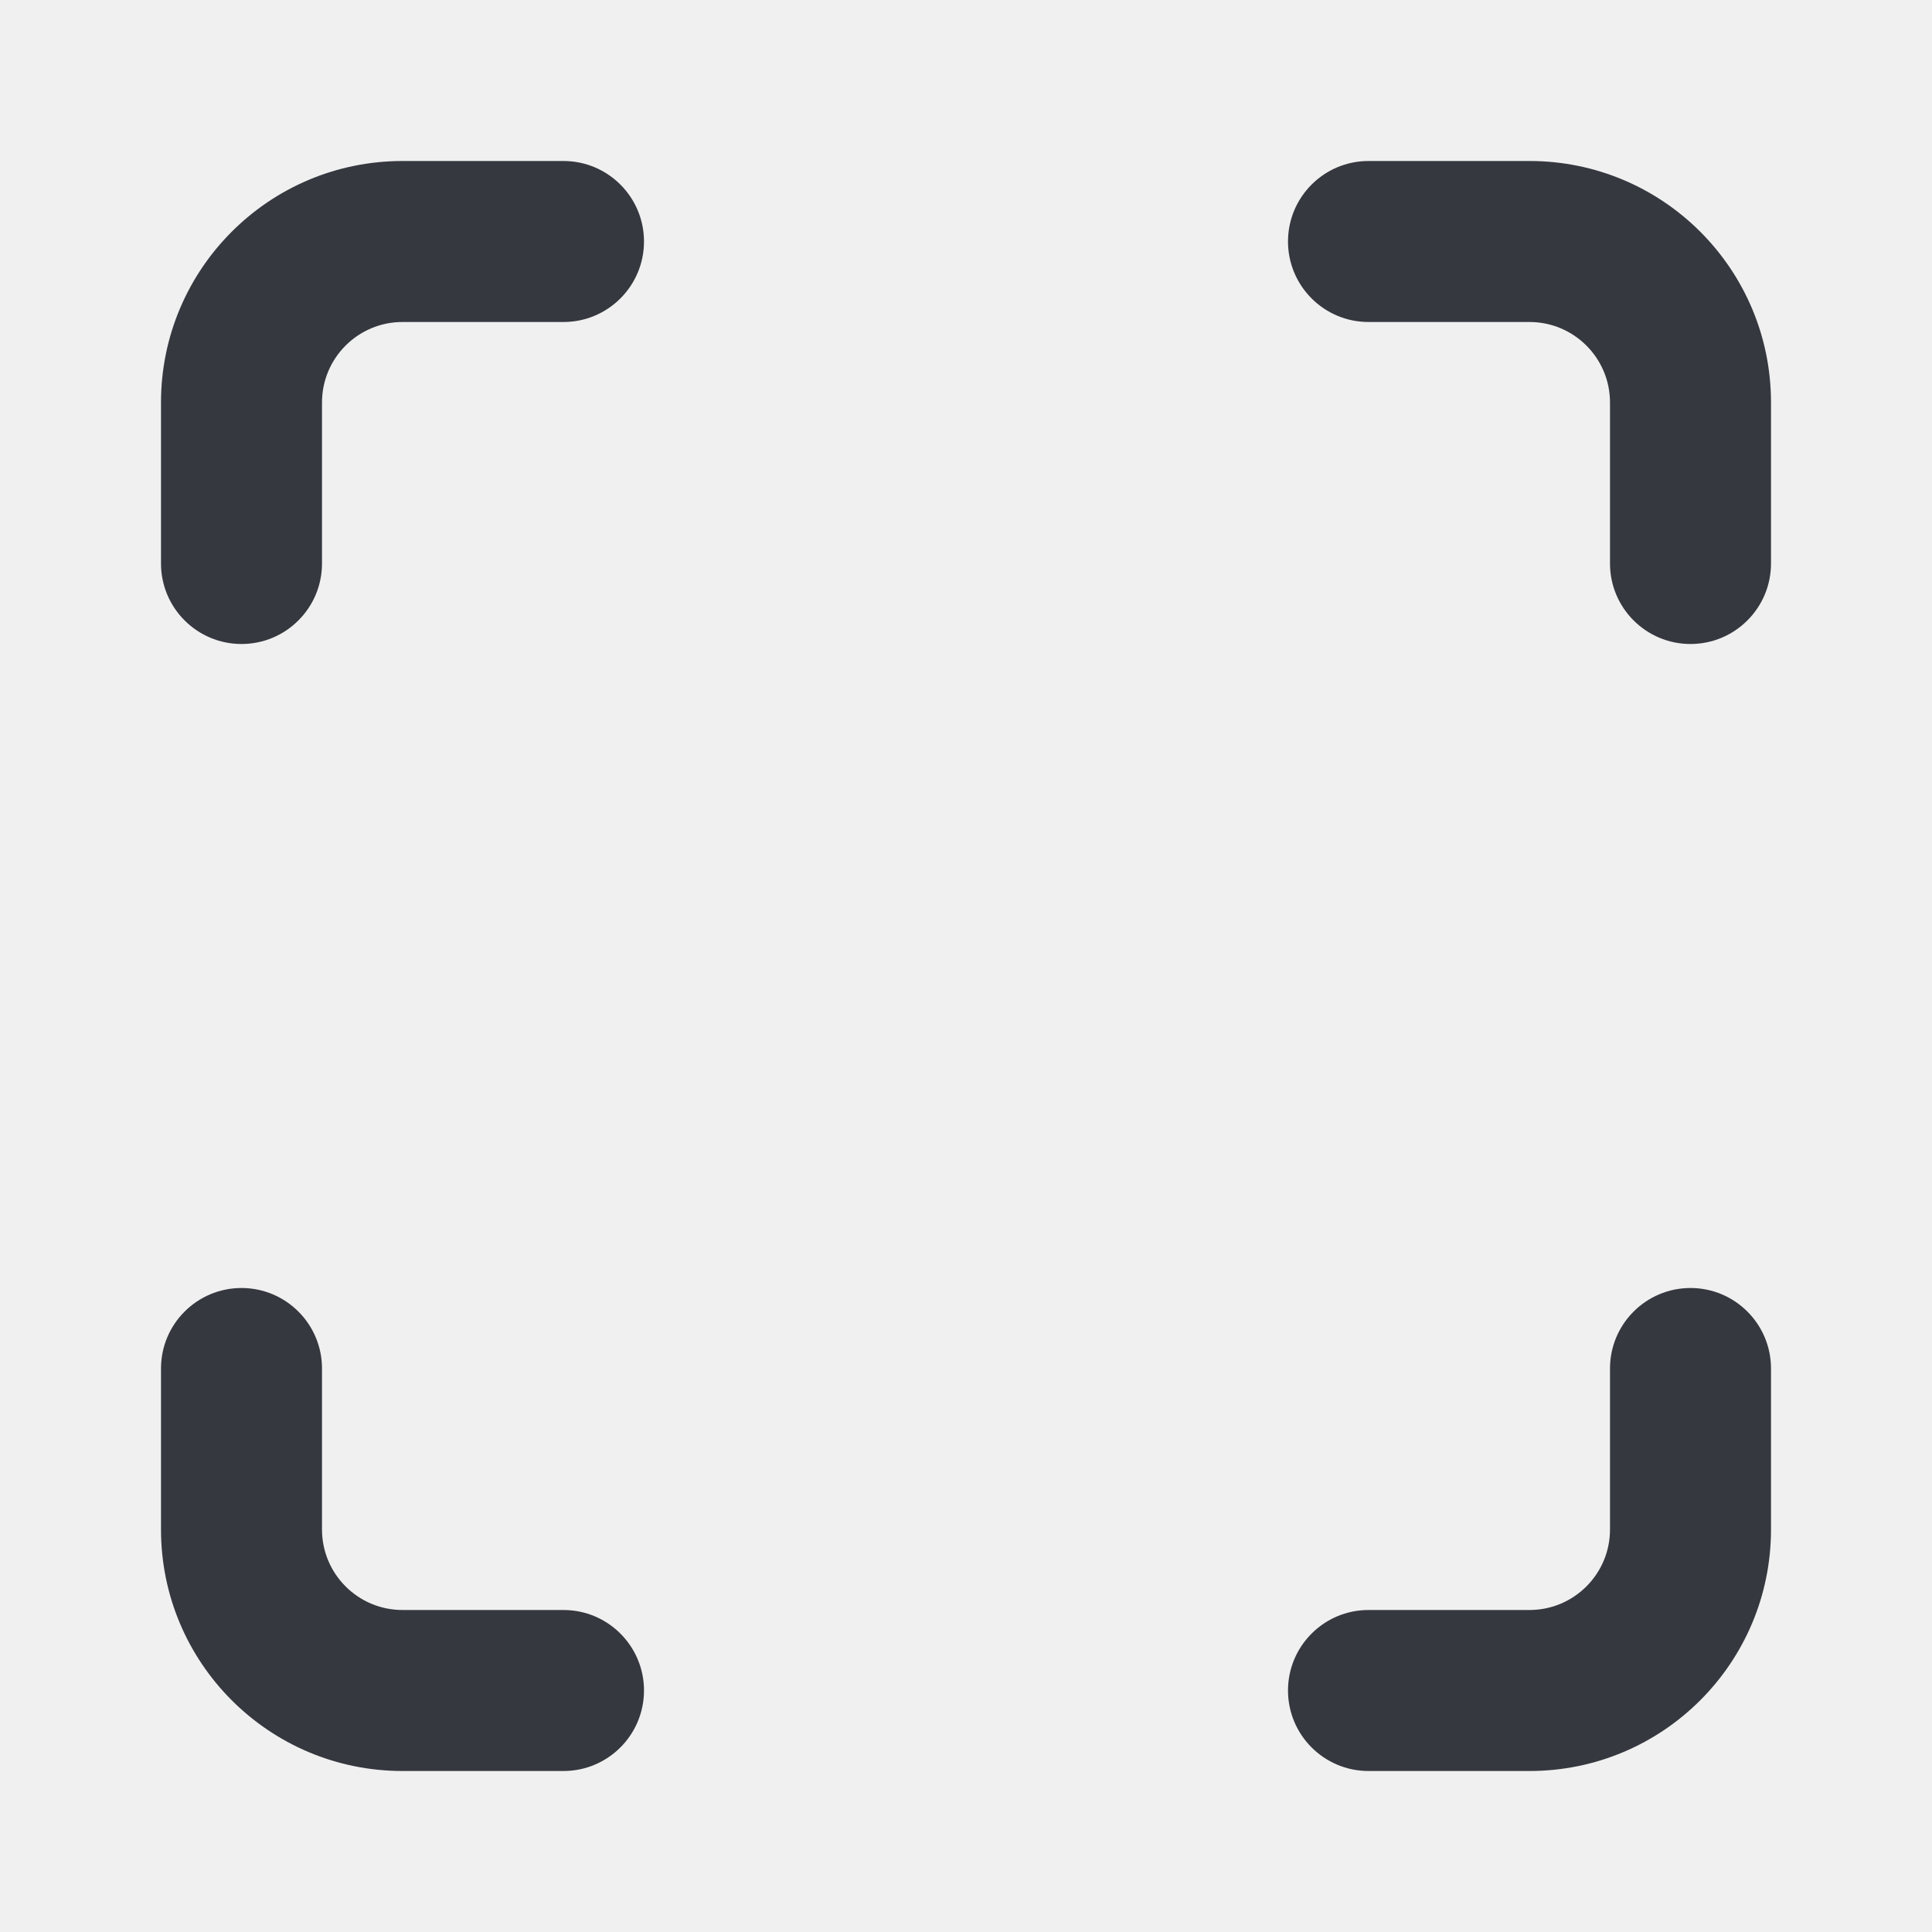
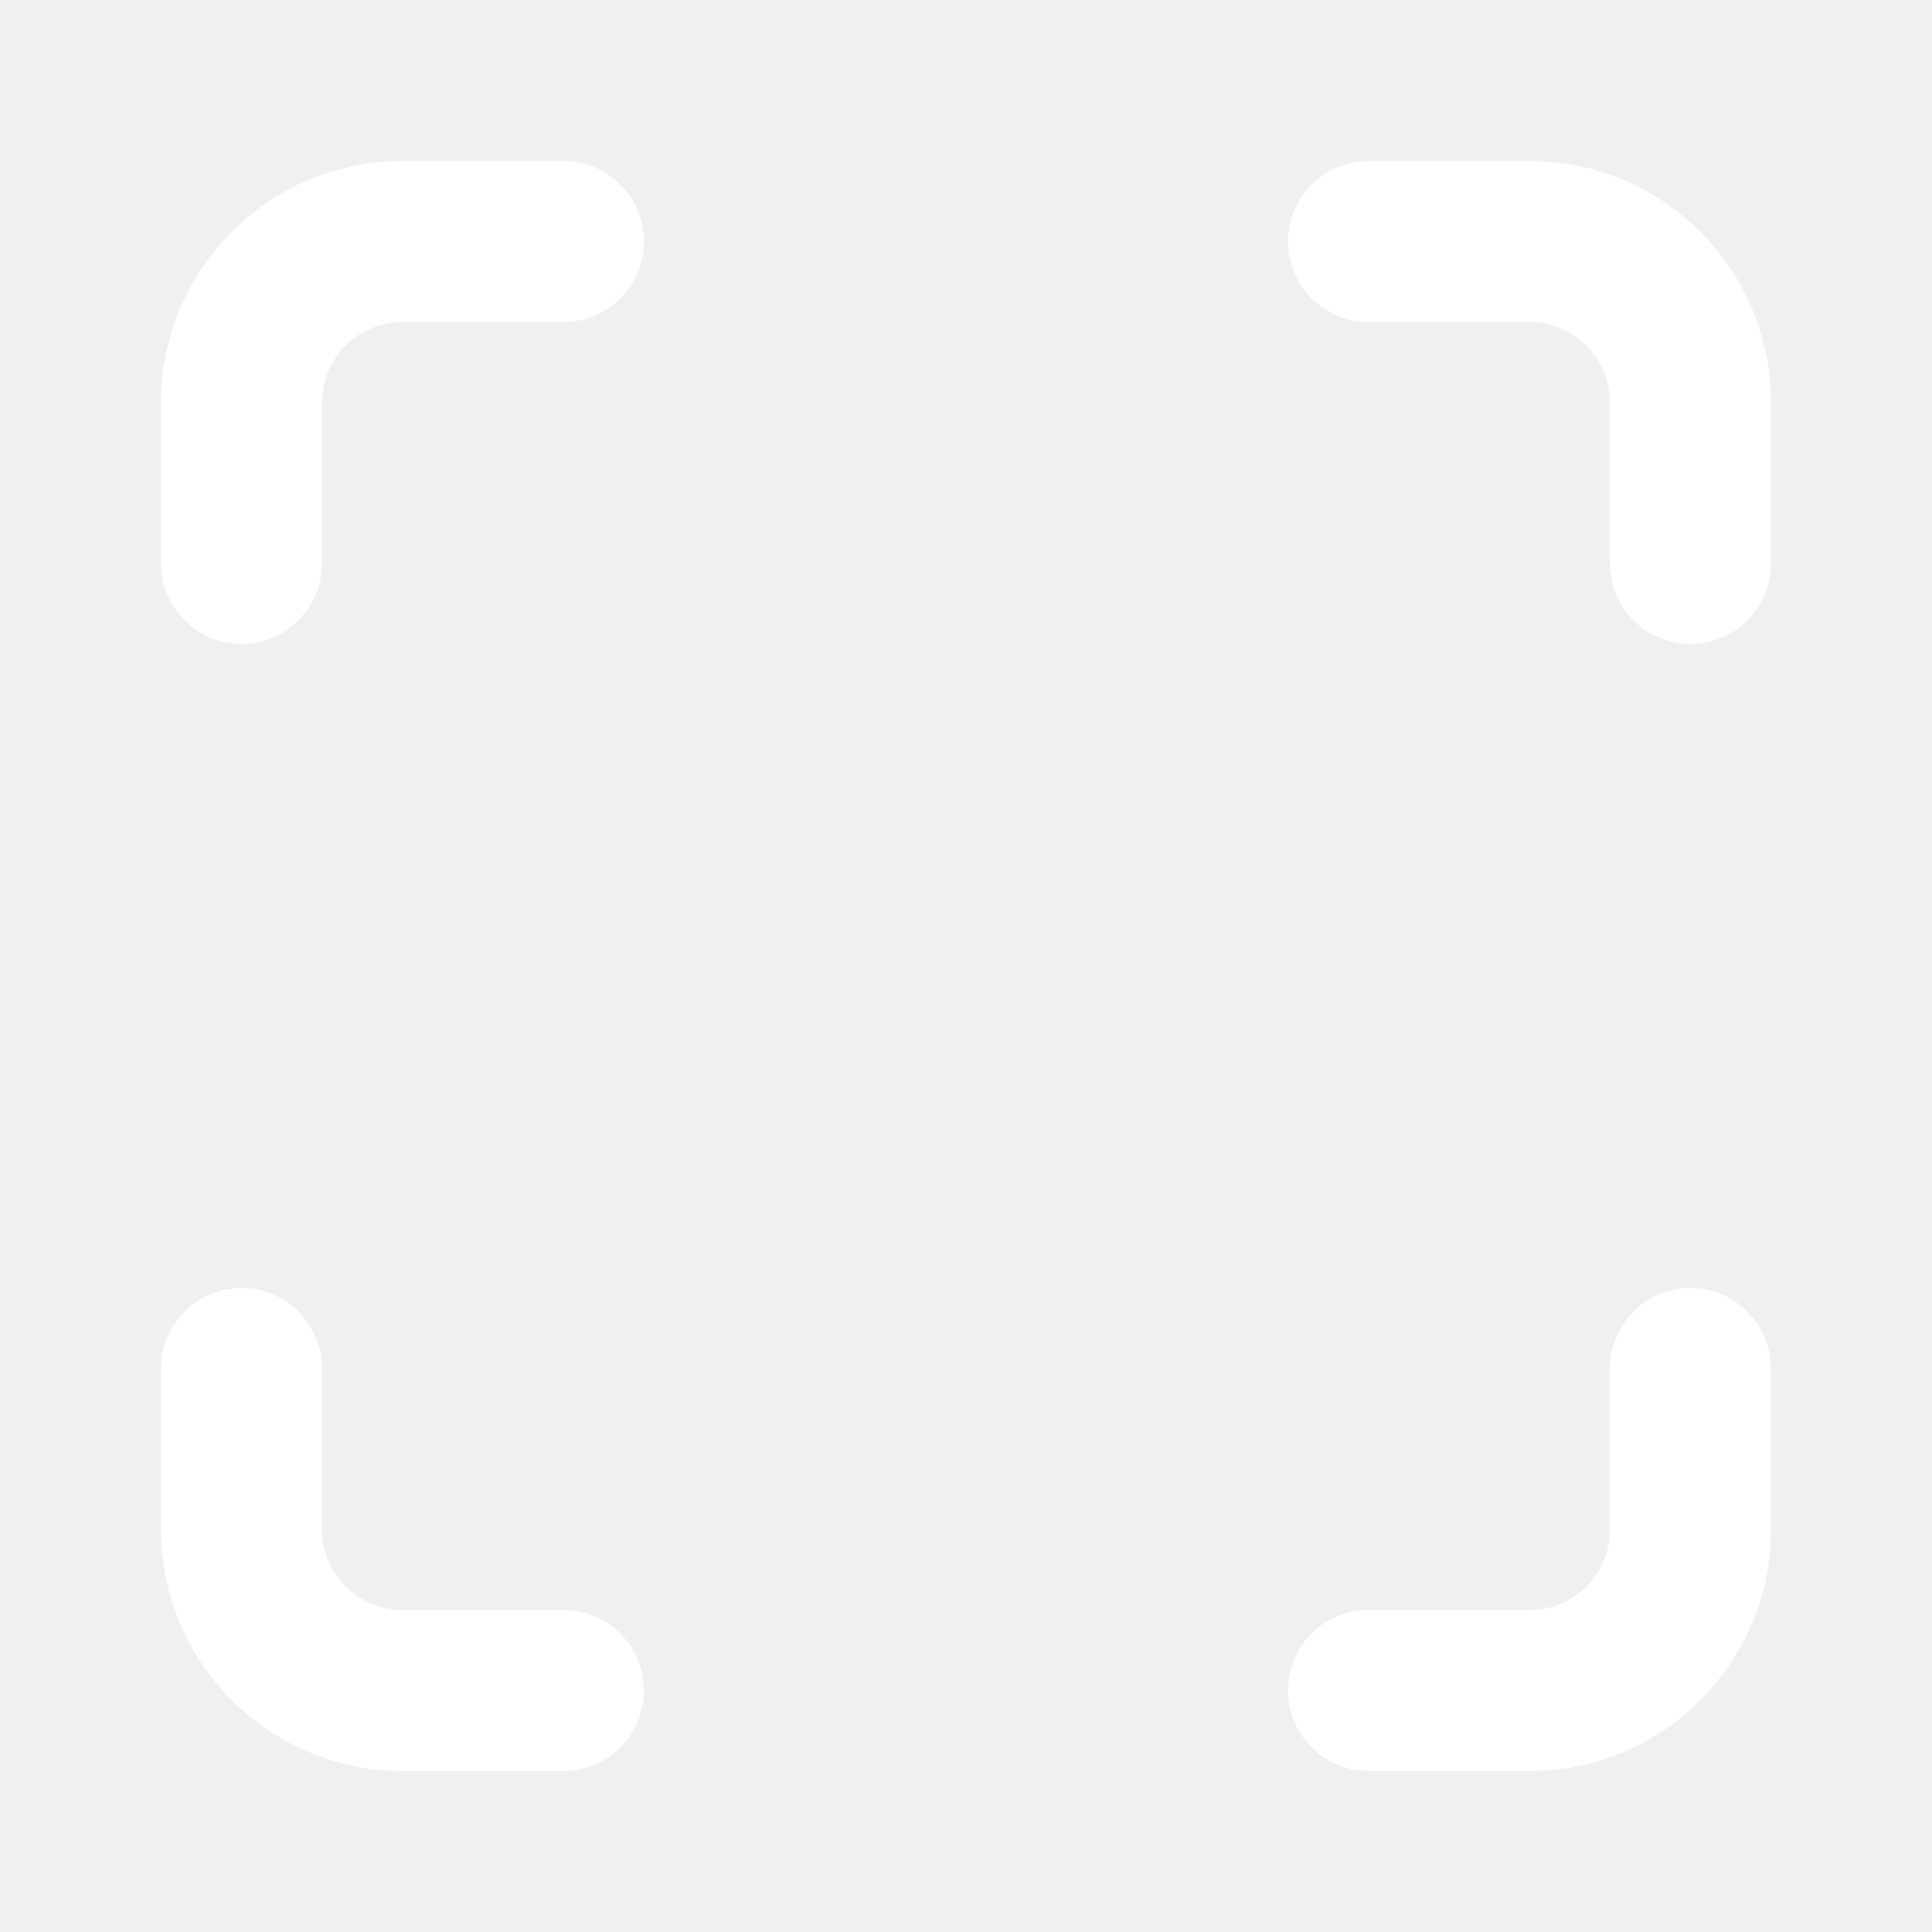
<svg xmlns="http://www.w3.org/2000/svg" width="24" height="24" viewBox="0 0 24 24" fill="none">
-   <path fill-rule="evenodd" clip-rule="evenodd" d="M2 5C2 3.343 3.343 2 5 2H7C7.552 2 8 2.448 8 3C8 3.552 7.552 4 7 4H5C4.448 4 4 4.448 4 5V7C4 7.552 3.552 8 3 8C2.448 8 2 7.552 2 7V5Z" fill="#35383F" />
-   <path fill-rule="evenodd" clip-rule="evenodd" d="M2 19C2 20.657 3.343 22 5 22H7C7.552 22 8 21.552 8 21C8 20.448 7.552 20 7 20H5C4.448 20 4 19.552 4 19V17C4 16.448 3.552 16 3 16C2.448 16 2 16.448 2 17V19Z" fill="#35383F" />
-   <path fill-rule="evenodd" clip-rule="evenodd" d="M22 19C22 20.657 20.657 22 19 22H17C16.448 22 16 21.552 16 21C16 20.448 16.448 20 17 20H19C19.552 20 20 19.552 20 19V17C20 16.448 20.448 16 21 16C21.552 16 22 16.448 22 17V19Z" fill="#35383F" />
-   <path fill-rule="evenodd" clip-rule="evenodd" d="M22 5C22 3.343 20.657 2 19 2H17C16.448 2 16 2.448 16 3C16 3.552 16.448 4 17 4H19C19.552 4 20 4.448 20 5V7C20 7.552 20.448 8 21 8C21.552 8 22 7.552 22 7V5Z" fill="#35383F" />
+   <path fill-rule="evenodd" clip-rule="evenodd" d="M2 5C2 3.343 3.343 2 5 2H7C7.552 2 8 2.448 8 3C8 3.552 7.552 4 7 4H5C4.448 4 4 4.448 4 5V7C4 7.552 3.552 8 3 8C2.448 8 2 7.552 2 7V5Z" fill="white" />
+   <path fill-rule="evenodd" clip-rule="evenodd" d="M2 19C2 20.657 3.343 22 5 22H7C7.552 22 8 21.552 8 21C8 20.448 7.552 20 7 20H5C4.448 20 4 19.552 4 19V17C4 16.448 3.552 16 3 16C2.448 16 2 16.448 2 17V19Z" fill="white" />
+   <path fill-rule="evenodd" clip-rule="evenodd" d="M22 19C22 20.657 20.657 22 19 22H17C16.448 22 16 21.552 16 21C16 20.448 16.448 20 17 20H19C19.552 20 20 19.552 20 19V17C20 16.448 20.448 16 21 16C21.552 16 22 16.448 22 17V19Z" fill="white" />
+   <path fill-rule="evenodd" clip-rule="evenodd" d="M22 5C22 3.343 20.657 2 19 2H17C16.448 2 16 2.448 16 3C16 3.552 16.448 4 17 4H19C19.552 4 20 4.448 20 5V7C20 7.552 20.448 8 21 8C21.552 8 22 7.552 22 7V5Z" fill="white" />
</svg>
